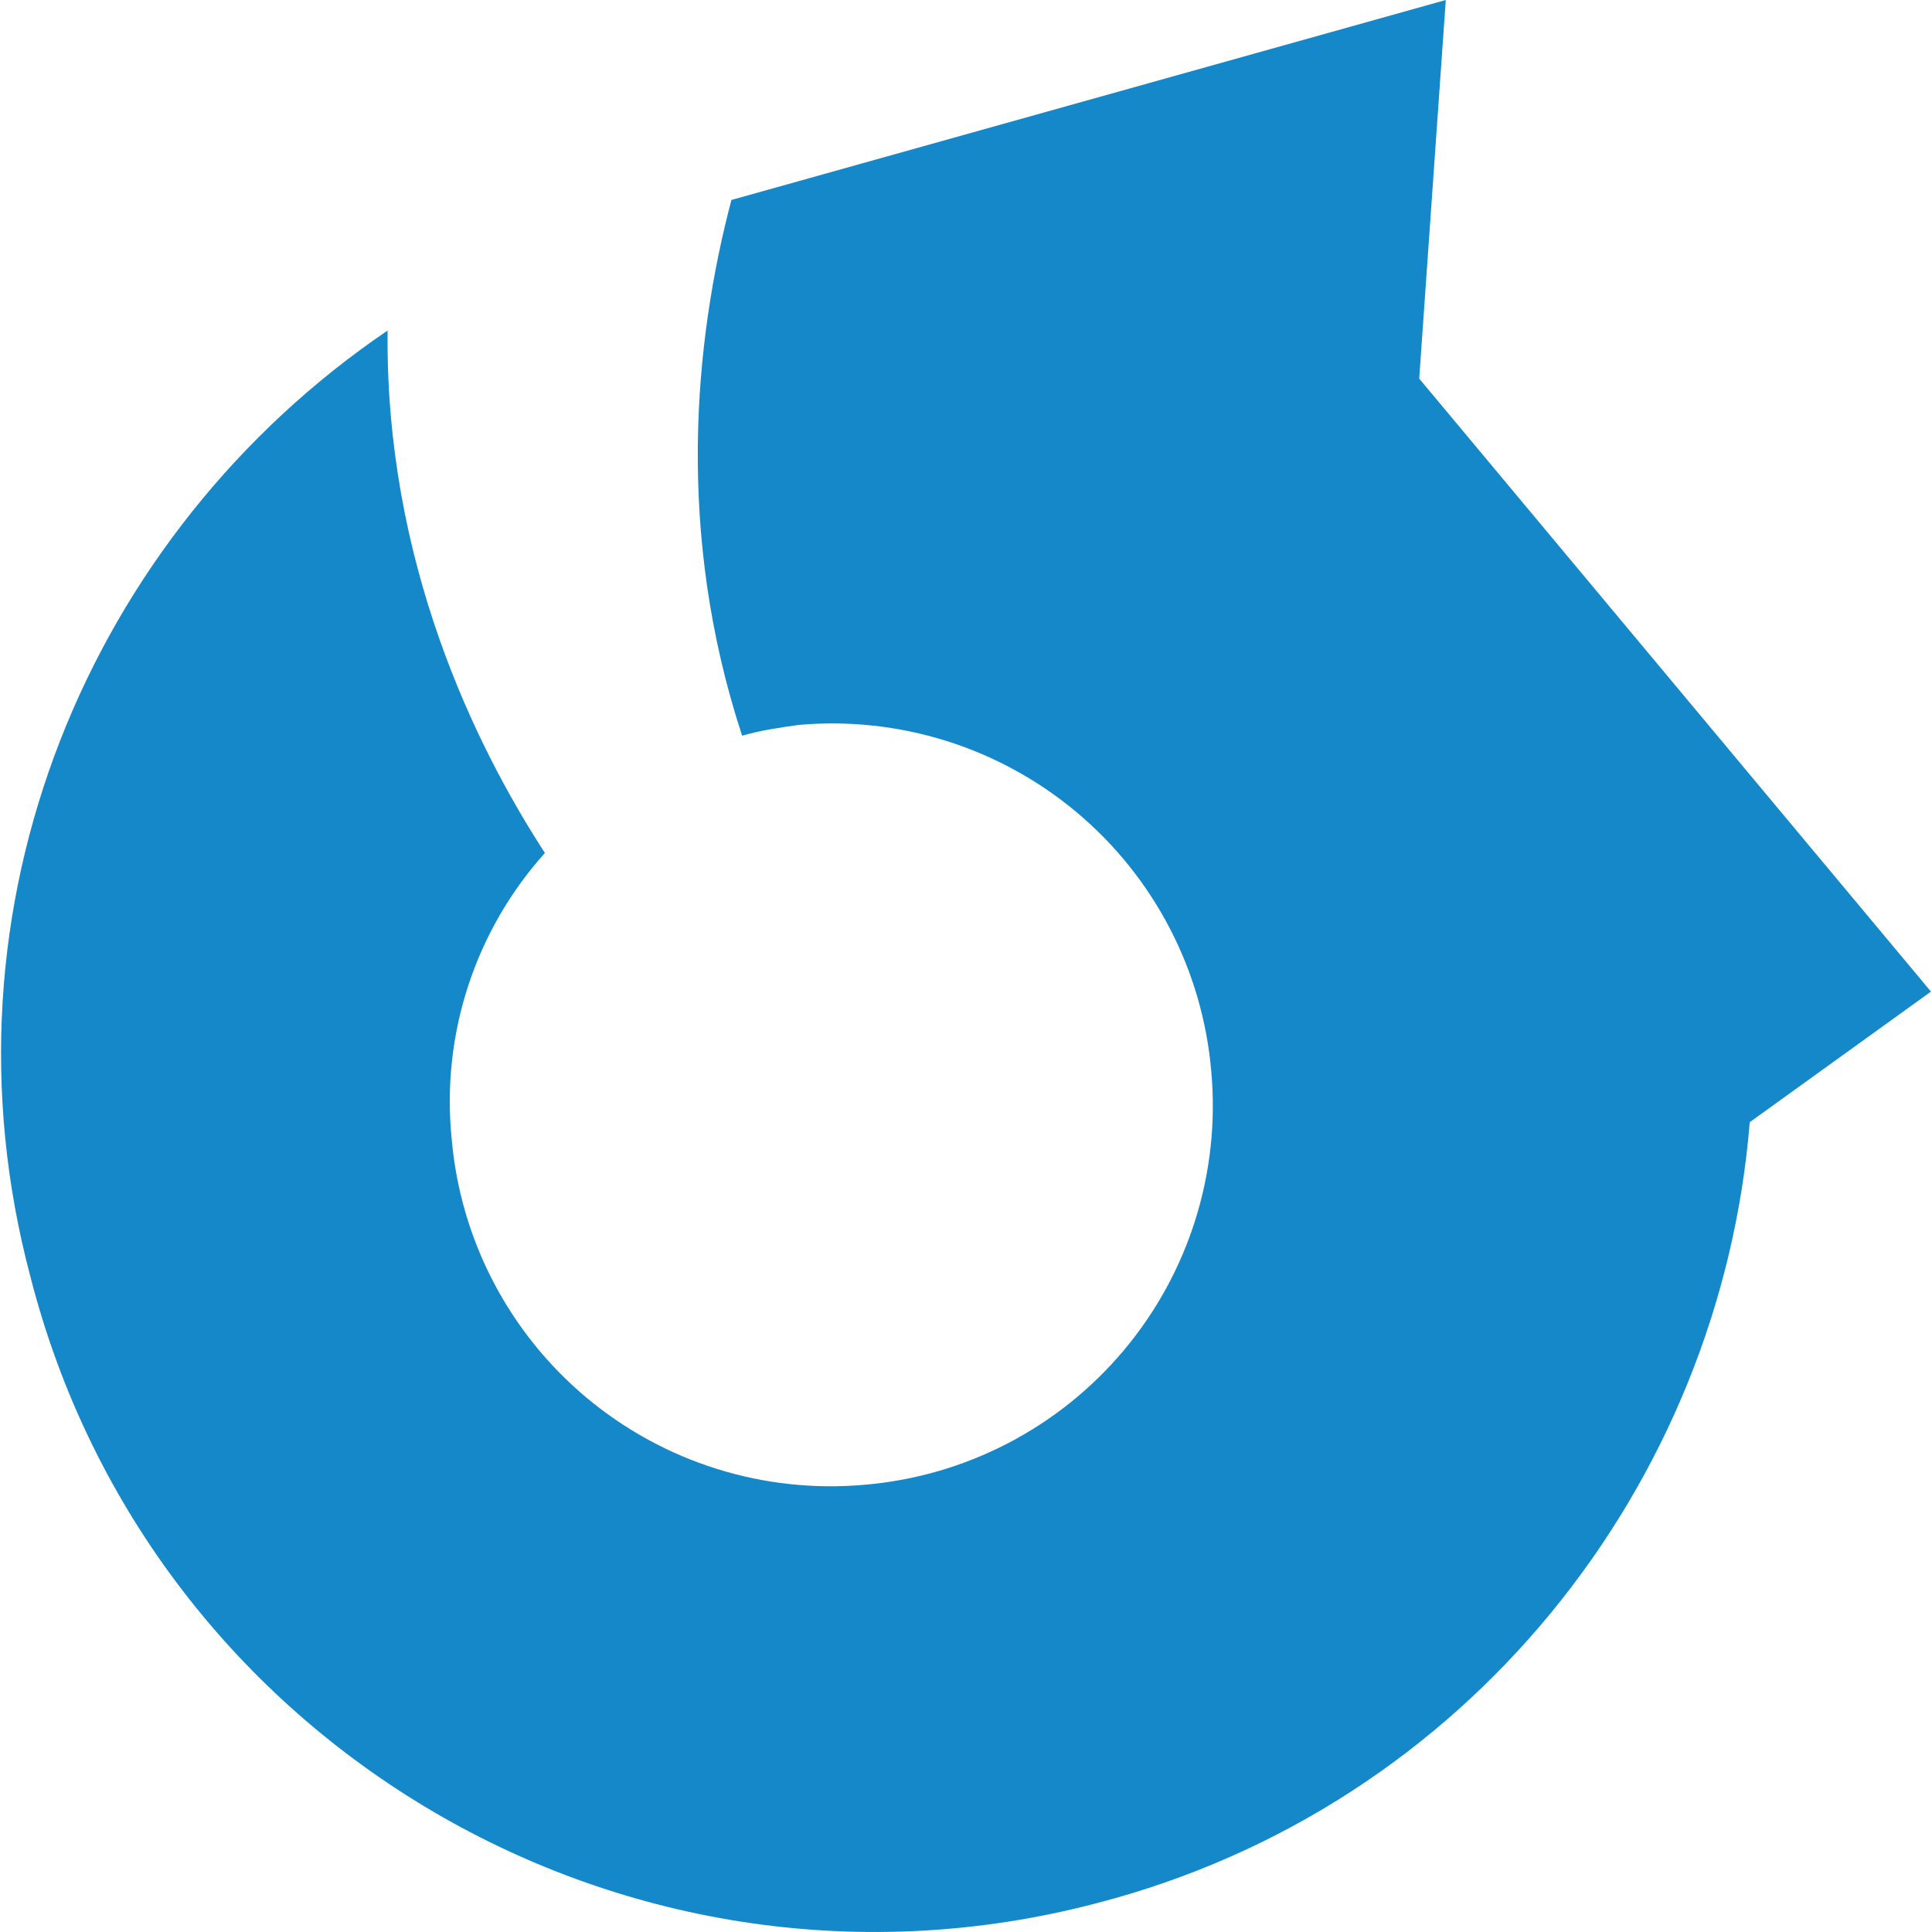
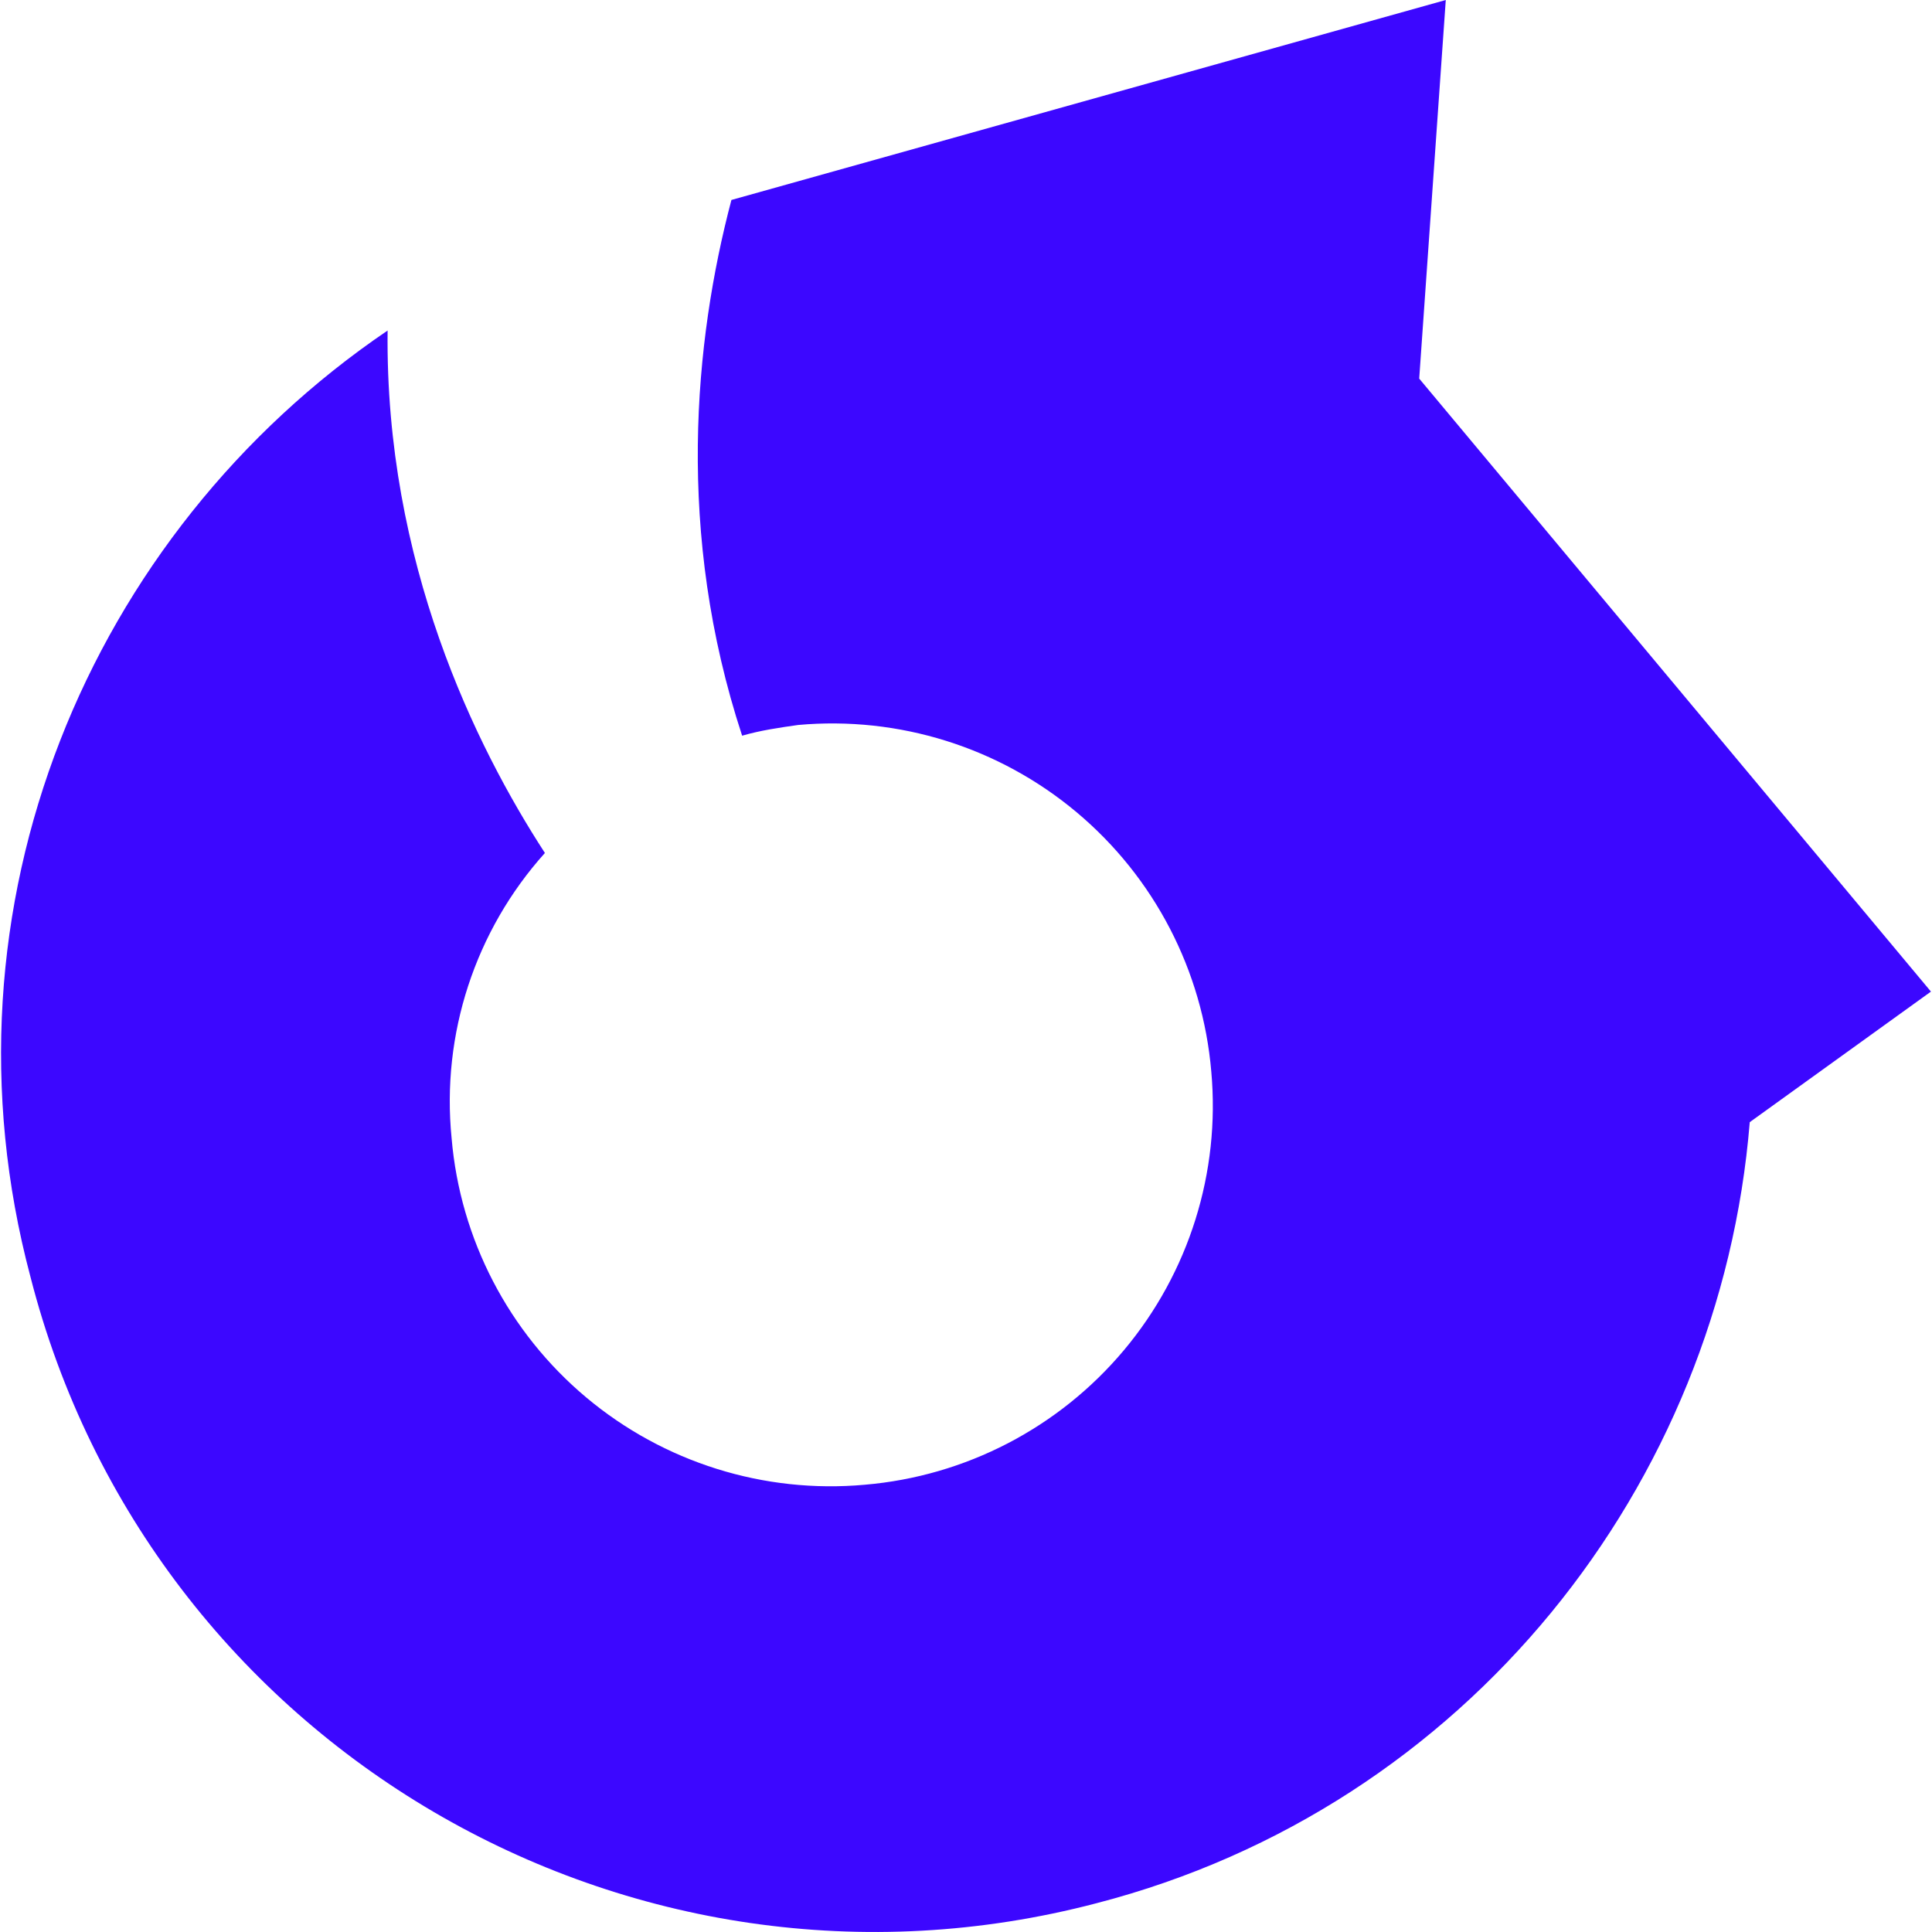
- <svg xmlns="http://www.w3.org/2000/svg" role="img" viewBox="0 0 24 24">
-   <style>
-     path { fill: #1588C9; }
-     @media (prefers-color-scheme: dark) {
-       path { fill: #38BDF8; }
-     }
-   </style>
+ <svg xmlns="http://www.w3.org/2000/svg" fill="#3C07FF" role="img" viewBox="0 0 24 24">
  <path d="M17.63 4.702 17.96 0 9.086 2.484c-.463 1.754-.694 4.139.133 6.655.232-.067.463-.1.695-.133a4.724 4.724 0 0 1 5.133 4.305 4.724 4.724 0 0 1-4.305 5.133 4.724 4.724 0 0 1-5.132-4.305 4.618 4.618 0 0 1 1.159-3.543c-.86-1.325-1.987-3.609-1.954-6.49C1.107 6.623-.847 11.258.378 15.86c1.49 5.828 7.45 9.305 13.245 7.782 4.603-1.192 7.748-5.198 8.113-9.702l2.251-1.622-6.358-7.616Z" />
</svg>
